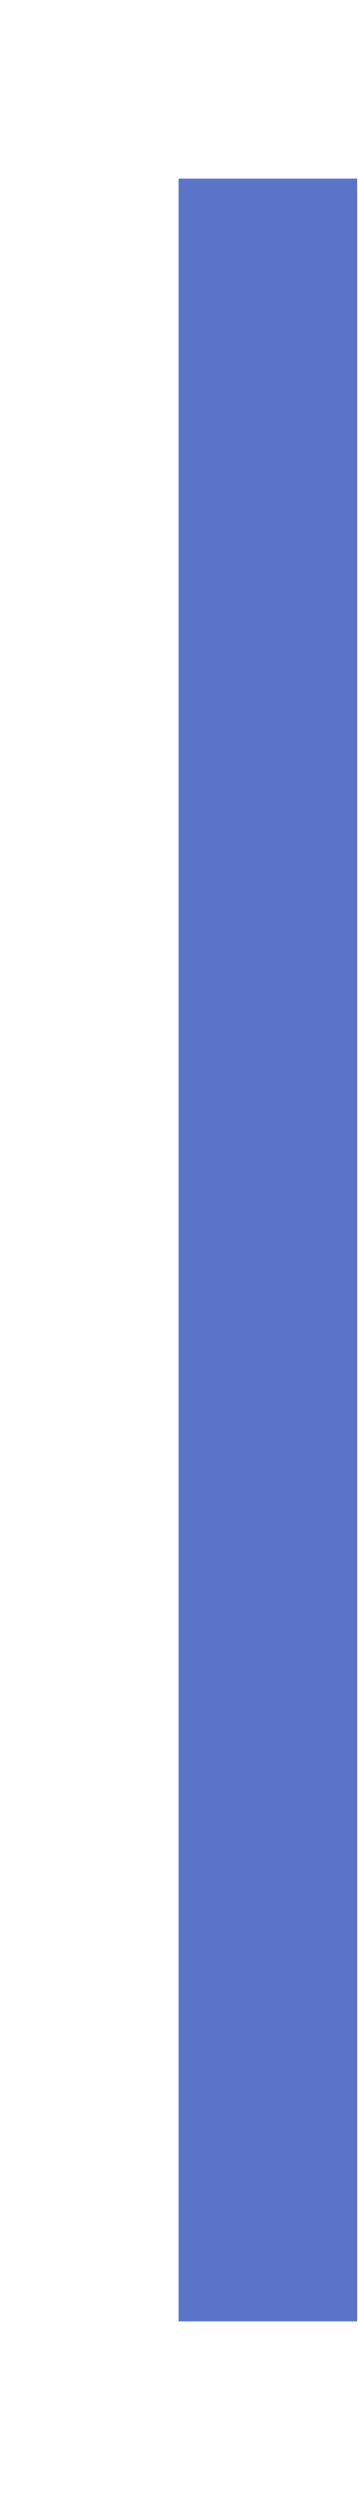
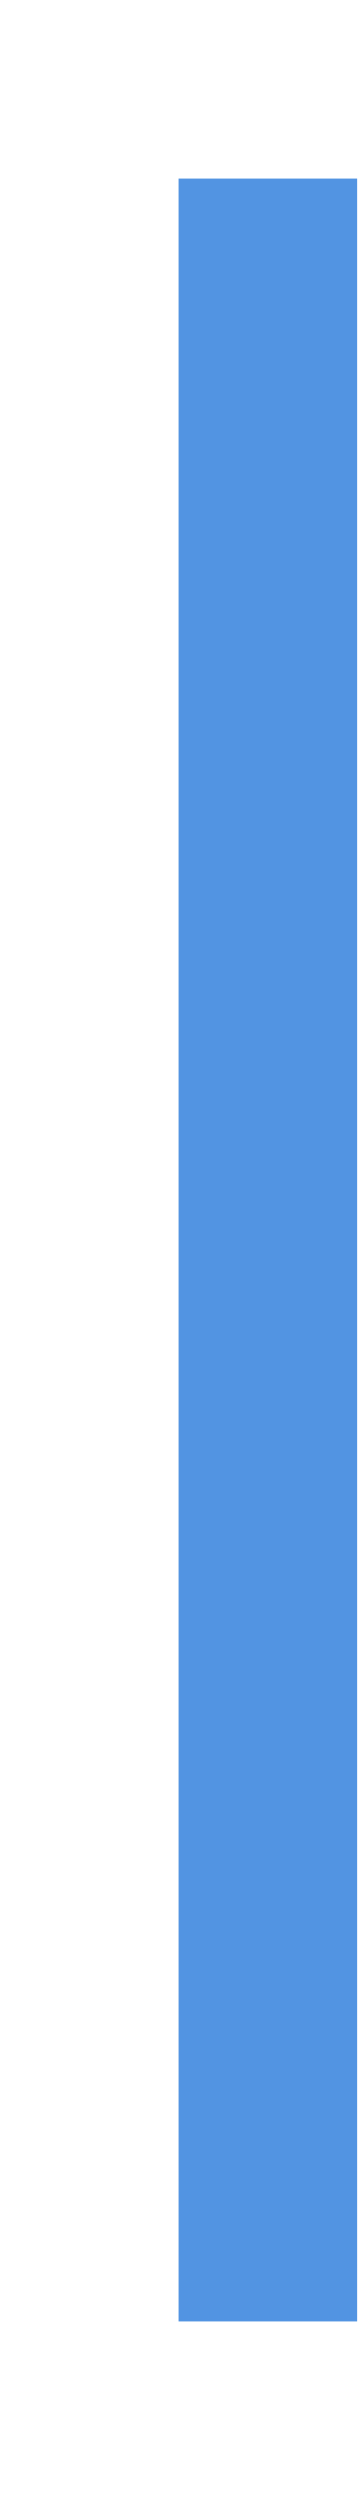
<svg xmlns="http://www.w3.org/2000/svg" xmlns:ns1="http://www.openswatchbook.org/uri/2009/osb" xmlns:xlink="http://www.w3.org/1999/xlink" width="4" height="28" id="svg11300" version="1.0" style="display:inline;enable-background:new">
  <defs id="defs3">
    <linearGradient id="selected_bg_color" ns1:paint="solid">
-       <stop style="stop-color:#5a74ca;stop-opacity:1;" offset="0" id="stop4137" />
+       <stop style="stop-color:#5294e2;stop-opacity:1;" offset="0" id="stop4137" />
    </linearGradient>
    <linearGradient xlink:href="#selected_bg_color" id="linearGradient4139" x1="14" y1="298" x2="14" y2="300" gradientUnits="userSpaceOnUse" gradientTransform="translate(272,-302)" />
  </defs>
  <g style="display:inline" id="layer1" transform="translate(0,-272)">
    <rect style="opacity:1;fill:url(#linearGradient4139);fill-opacity:1;stroke:none" id="rect4270-9" width="24" height="2" x="274" y="-4" transform="matrix(0,1,-1,0,0,0)" />
  </g>
</svg>
